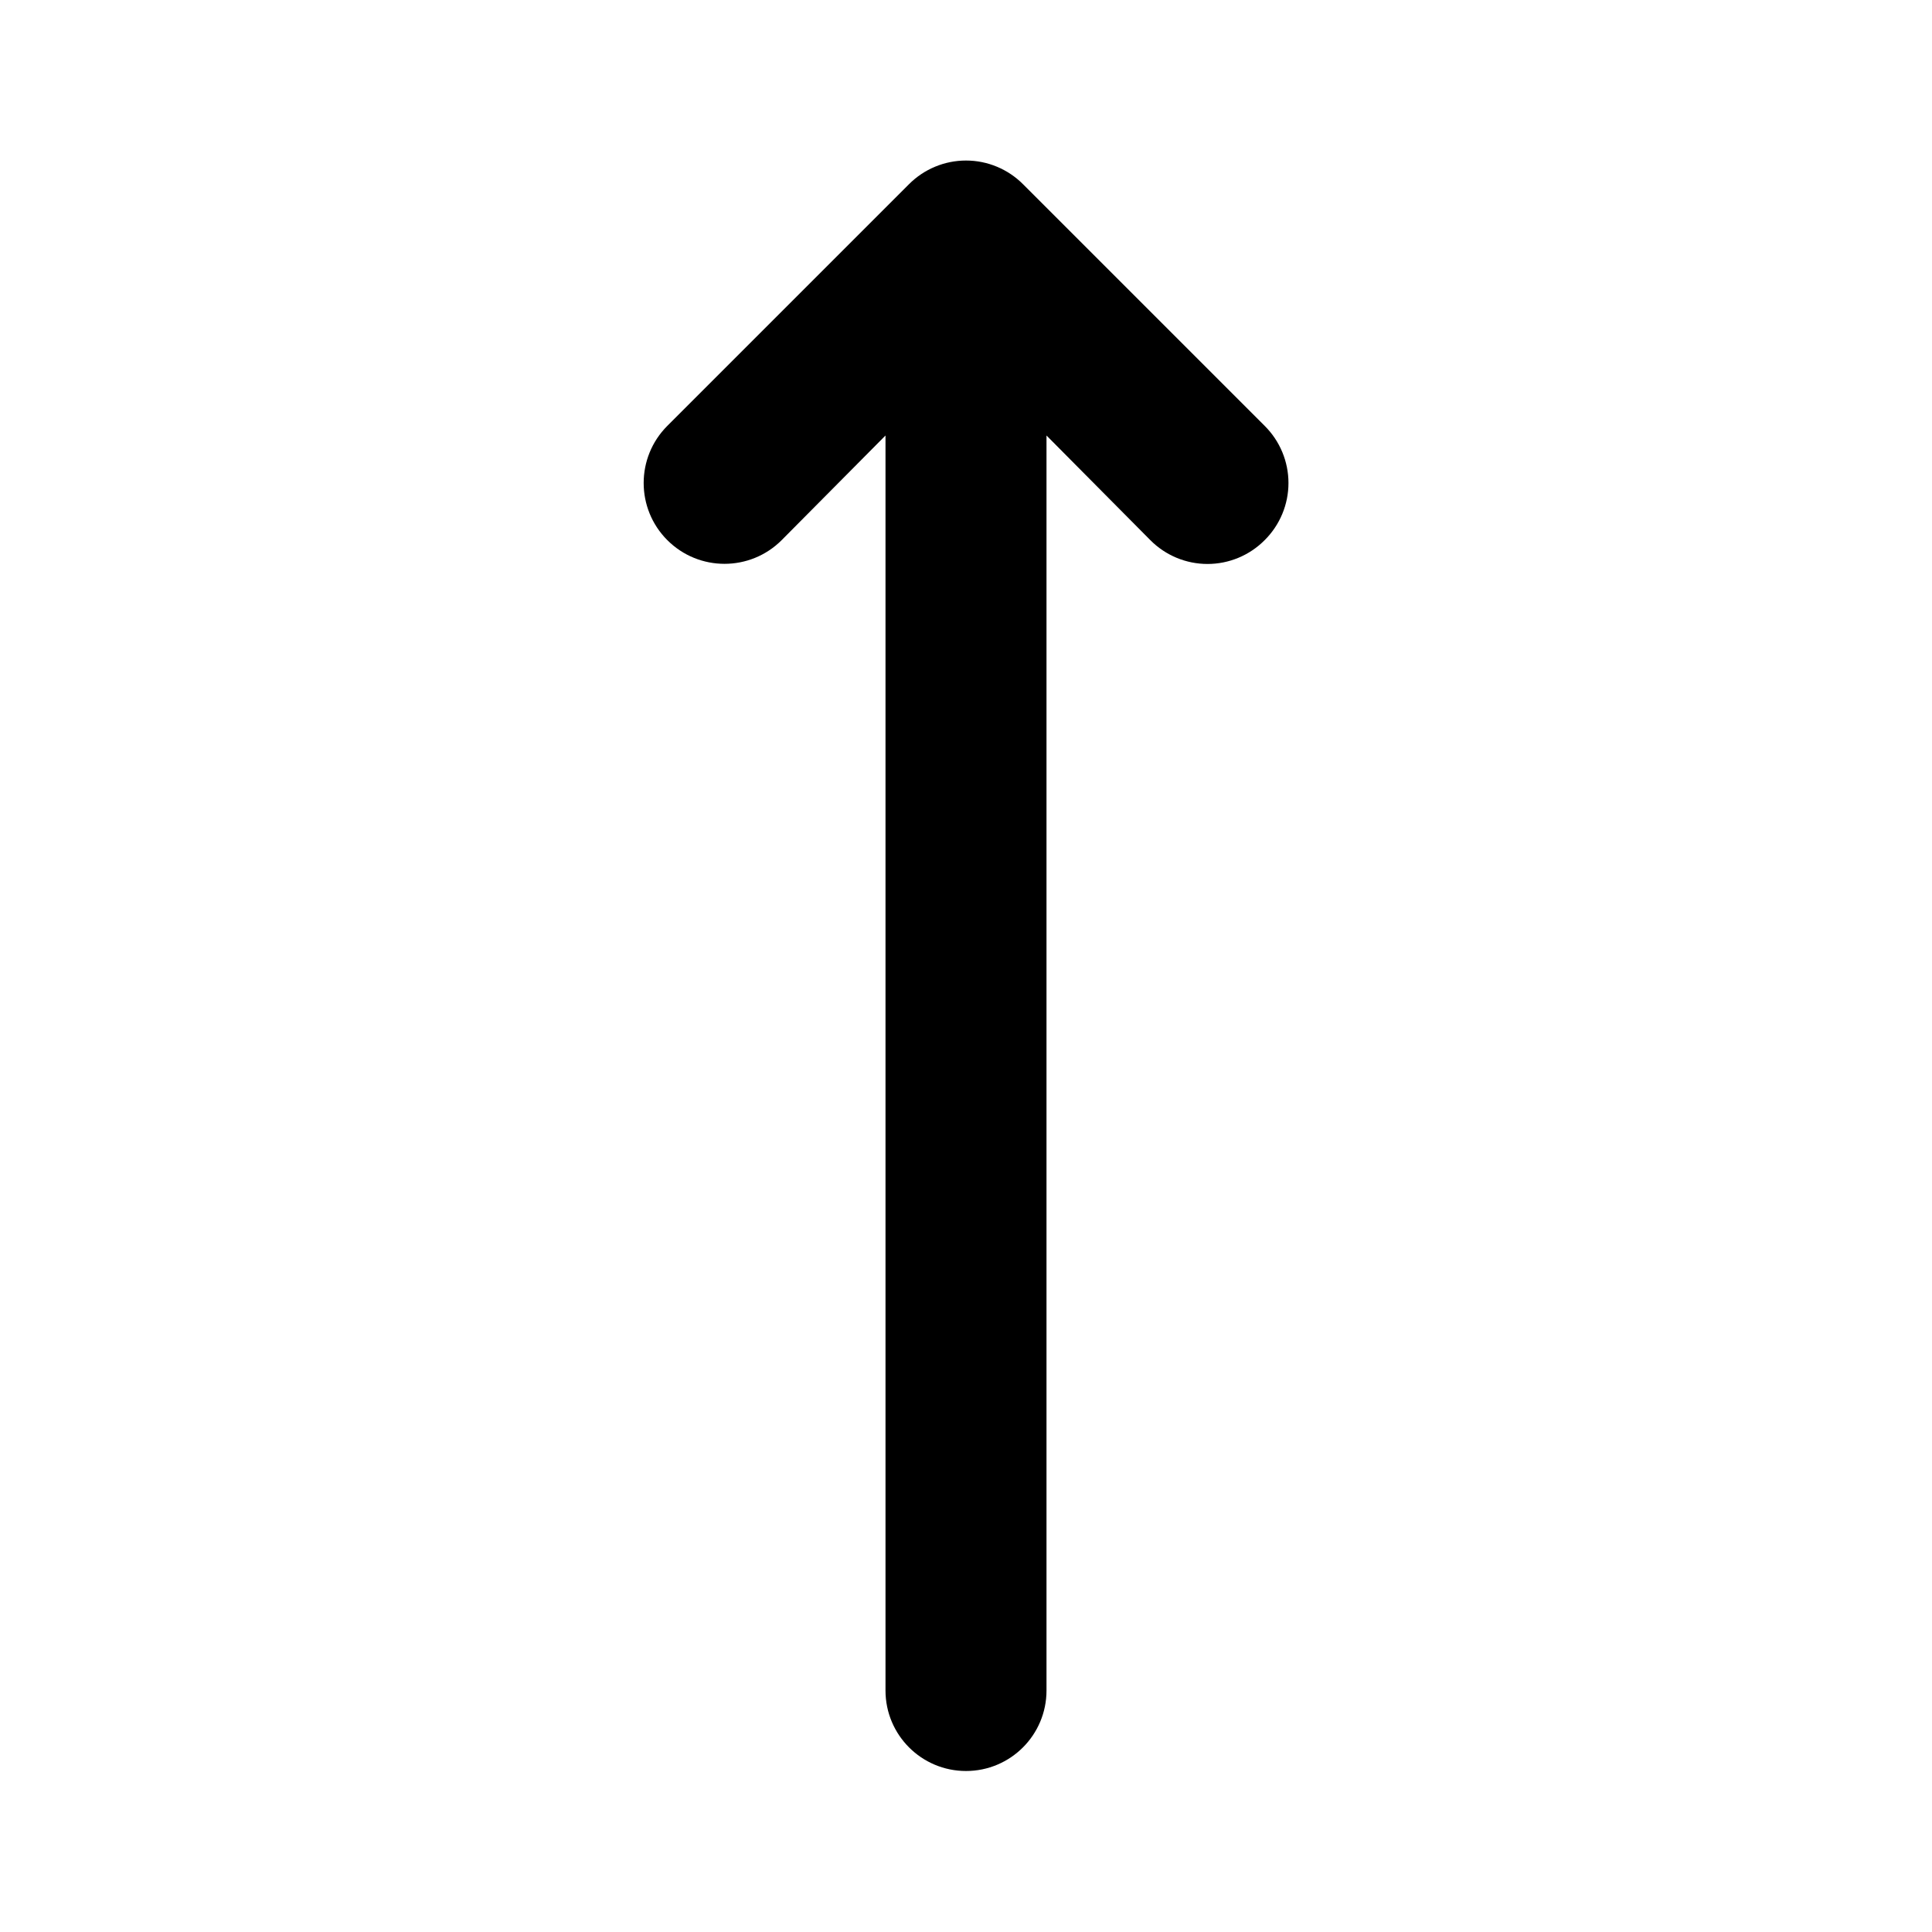
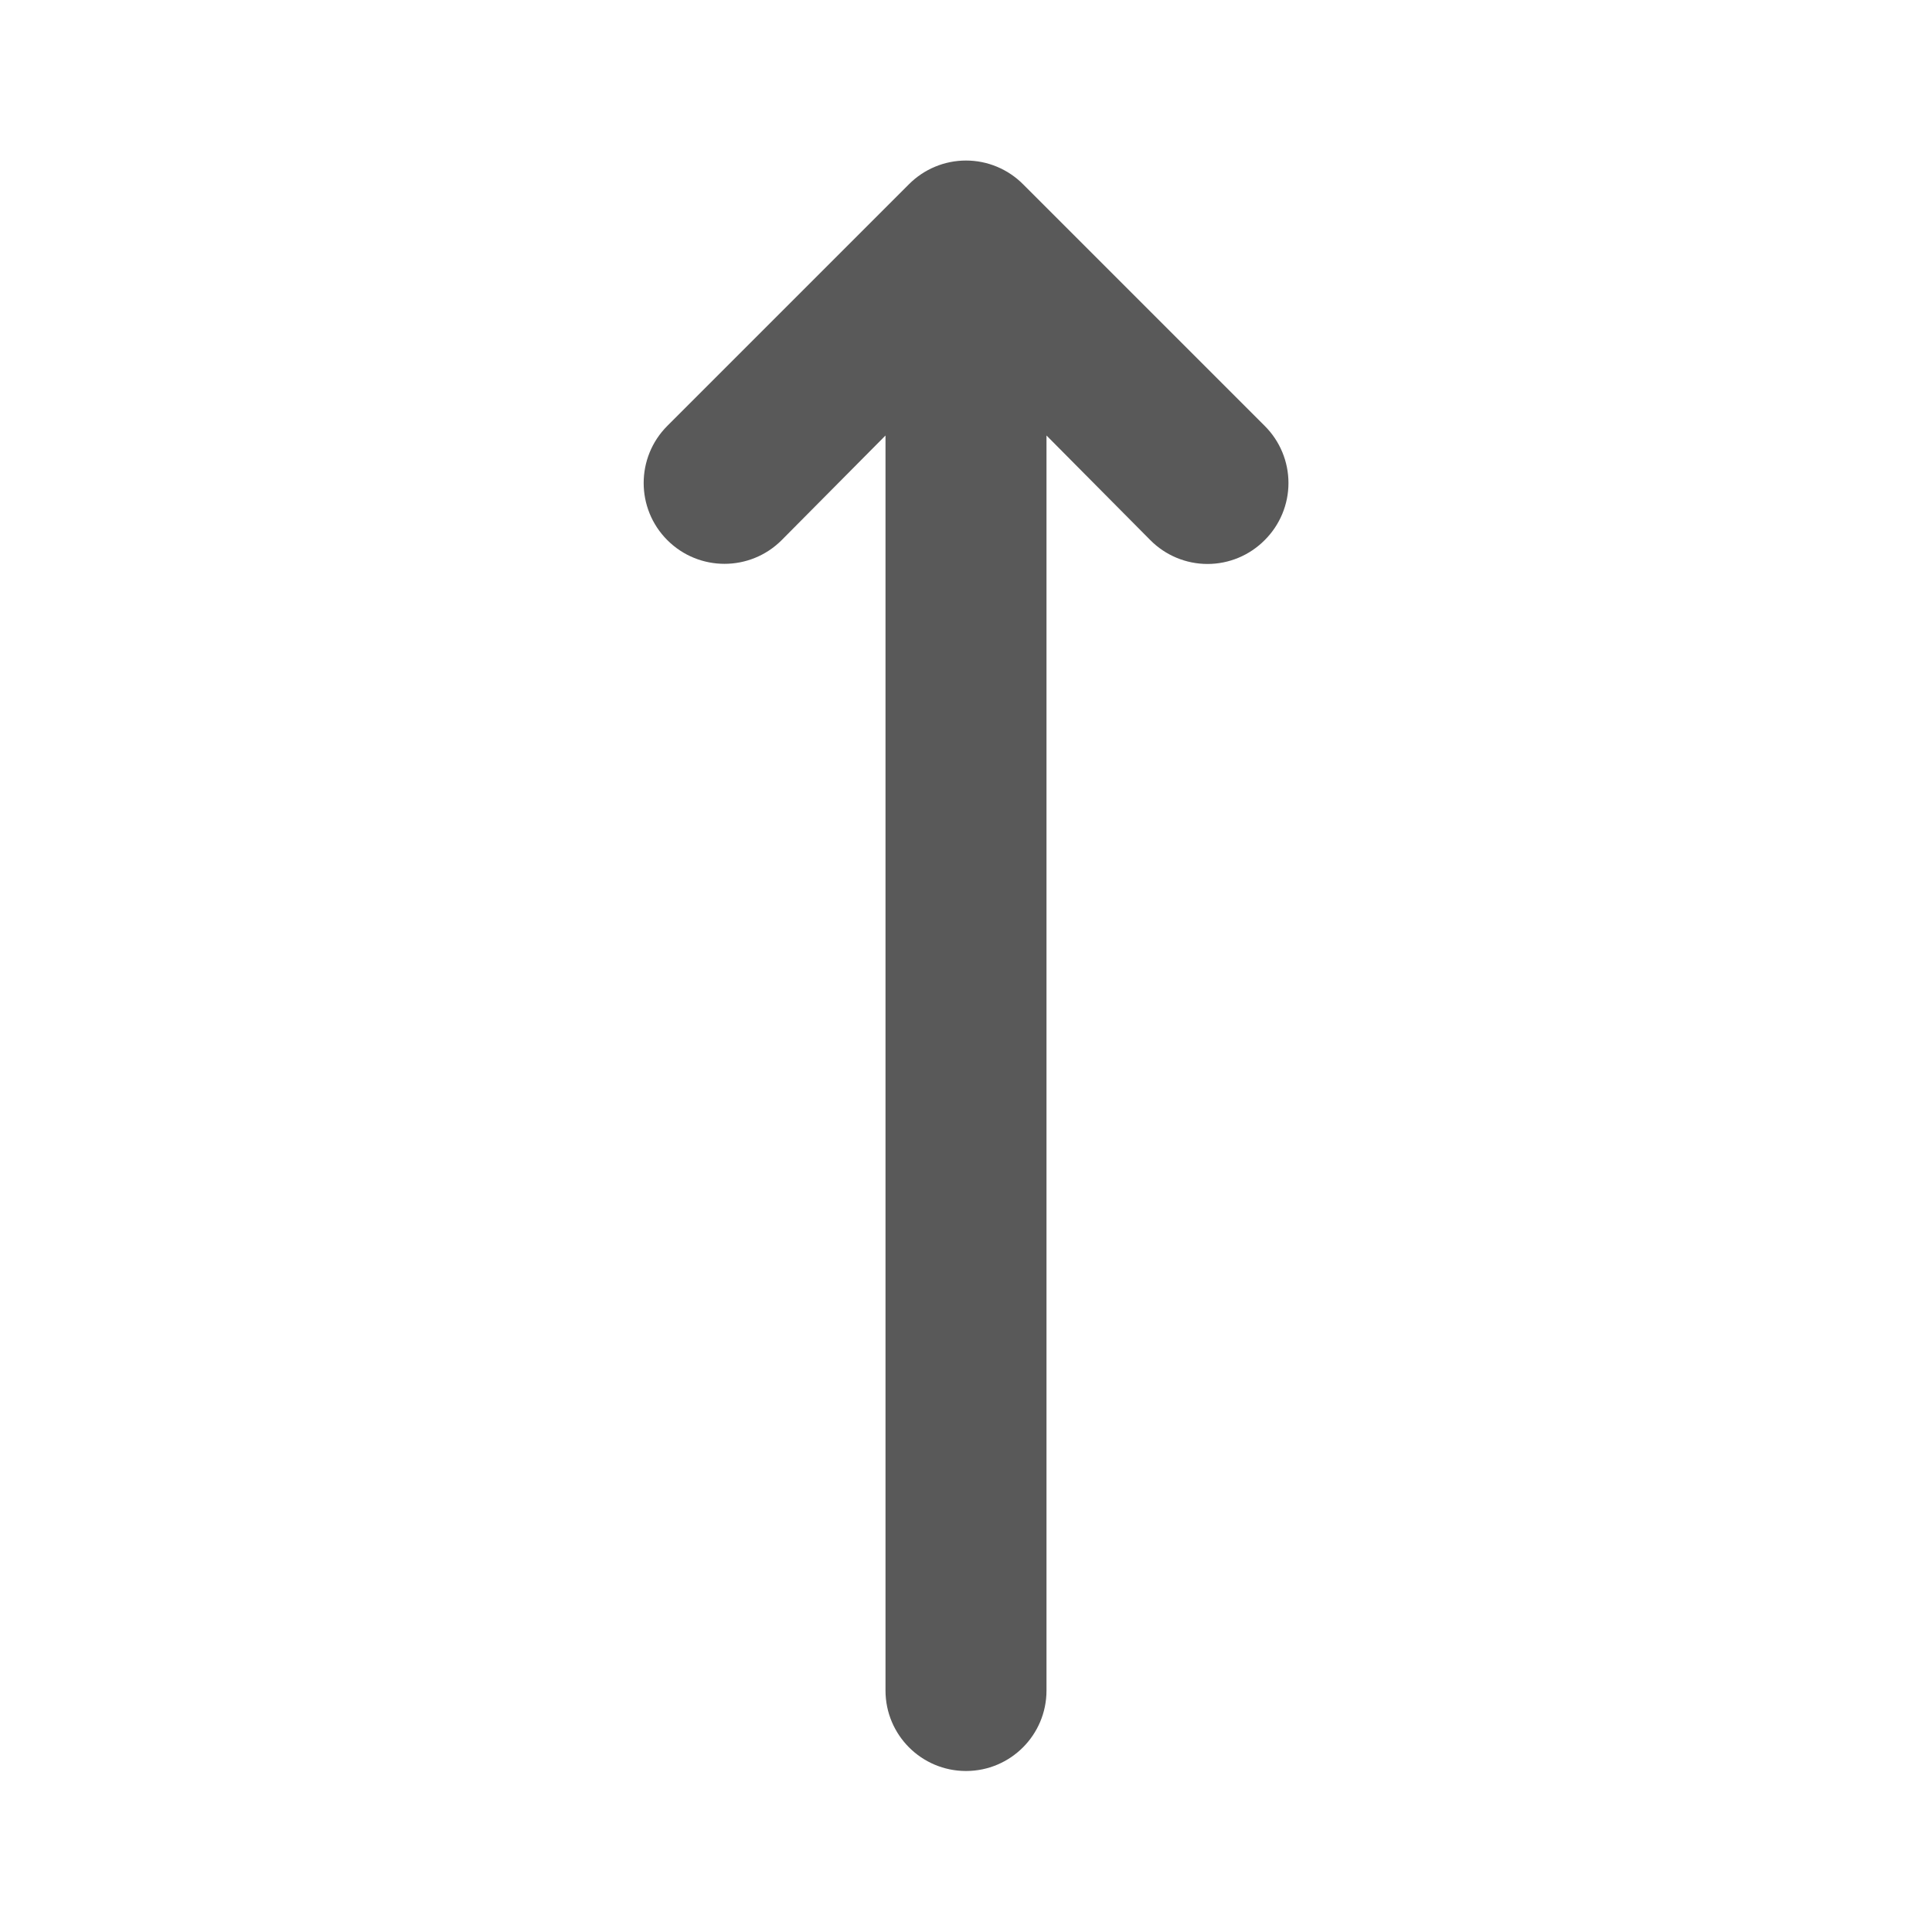
<svg xmlns="http://www.w3.org/2000/svg" fill="#000000" width="64px" height="64px" viewBox="0 0 24 24" id="up-arrow" data-name="Flat Color" class="icon flat-color">
  <g id="SVGRepo_bgCarrier" stroke-width="0" />
  <g id="SVGRepo_tracerCarrier" stroke-linecap="round" stroke-linejoin="round" />
  <g id="SVGRepo_iconCarrier">
-     <path id="primary" d="M15.71,5.29l-3-3a1,1,0,0,0-1.42,0l-3,3A1,1,0,0,0,9.71,6.71L11,5.41V21a1,1,0,0,0,2,0V5.41l1.29,1.3a1,1,0,0,0,1.42,0A1,1,0,0,0,15.71,5.29Z" style="fill: #000000;" />
+     <path id="primary" d="M15.71,5.29l-3-3a1,1,0,0,0-1.42,0l-3,3A1,1,0,0,0,9.71,6.71L11,5.41V21a1,1,0,0,0,2,0V5.41l1.29,1.3a1,1,0,0,0,1.42,0A1,1,0,0,0,15.71,5.29Z" style="fill: #595959;" />
  </g>
</svg>
